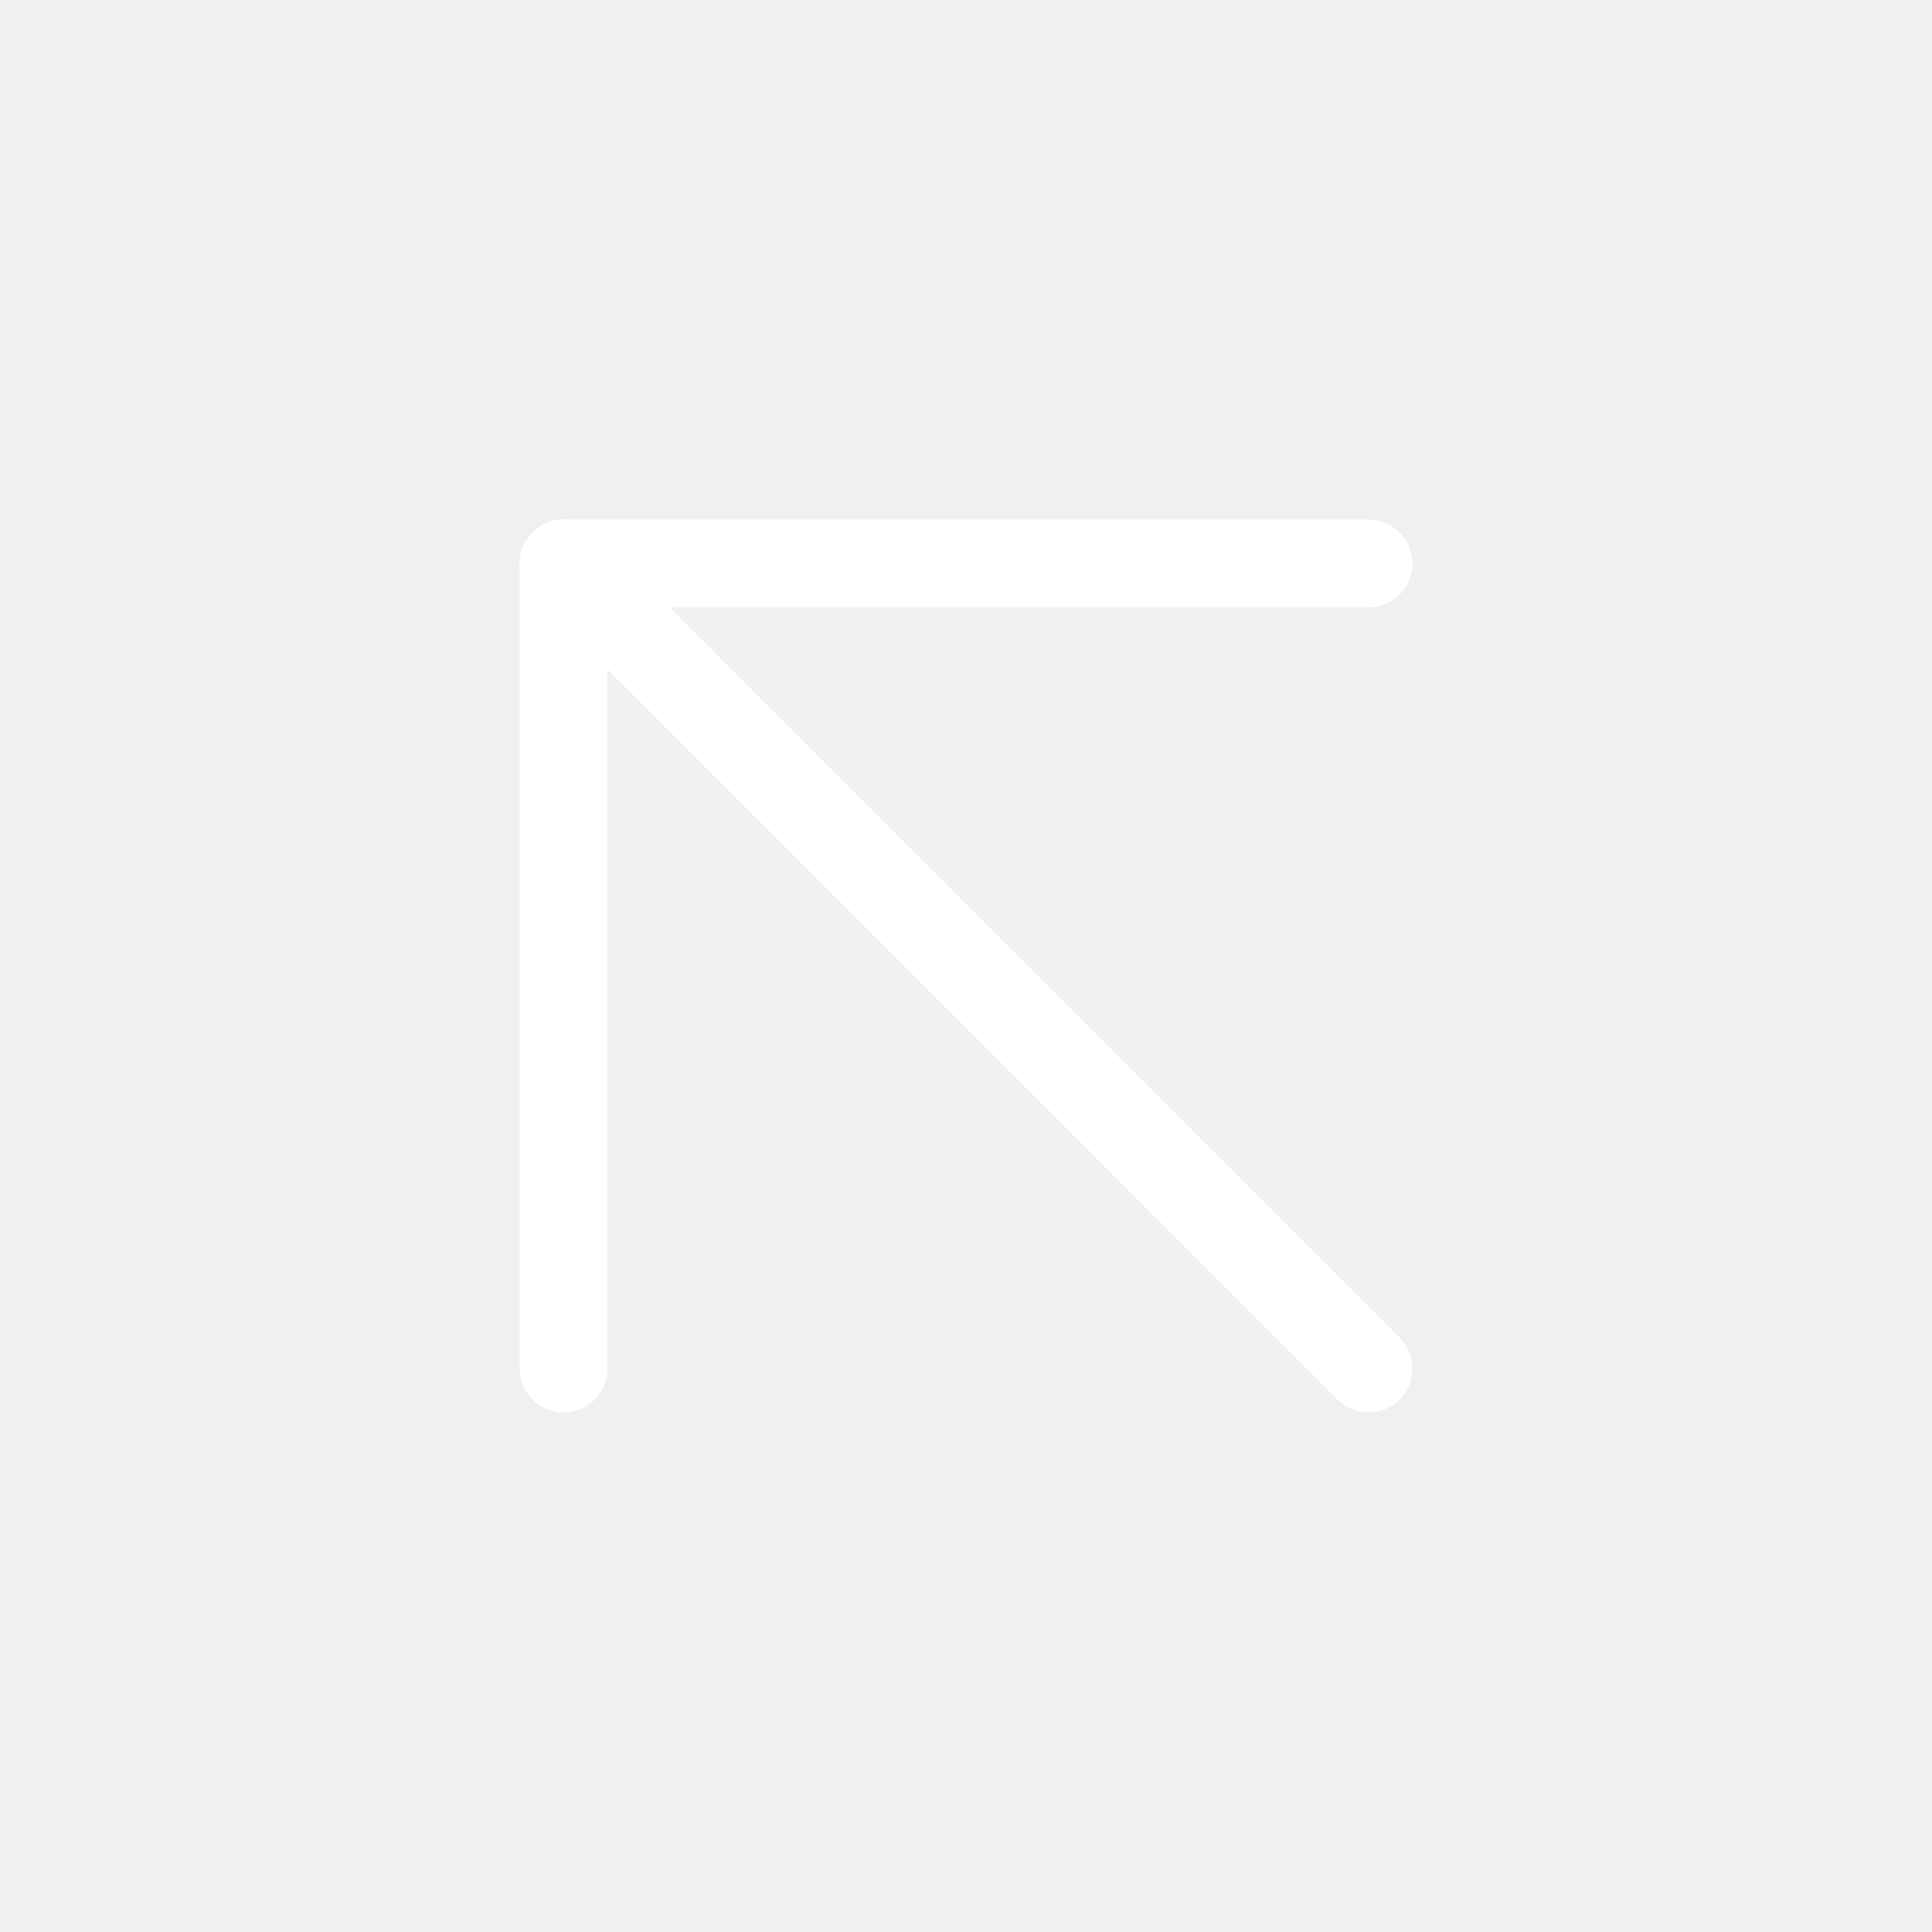
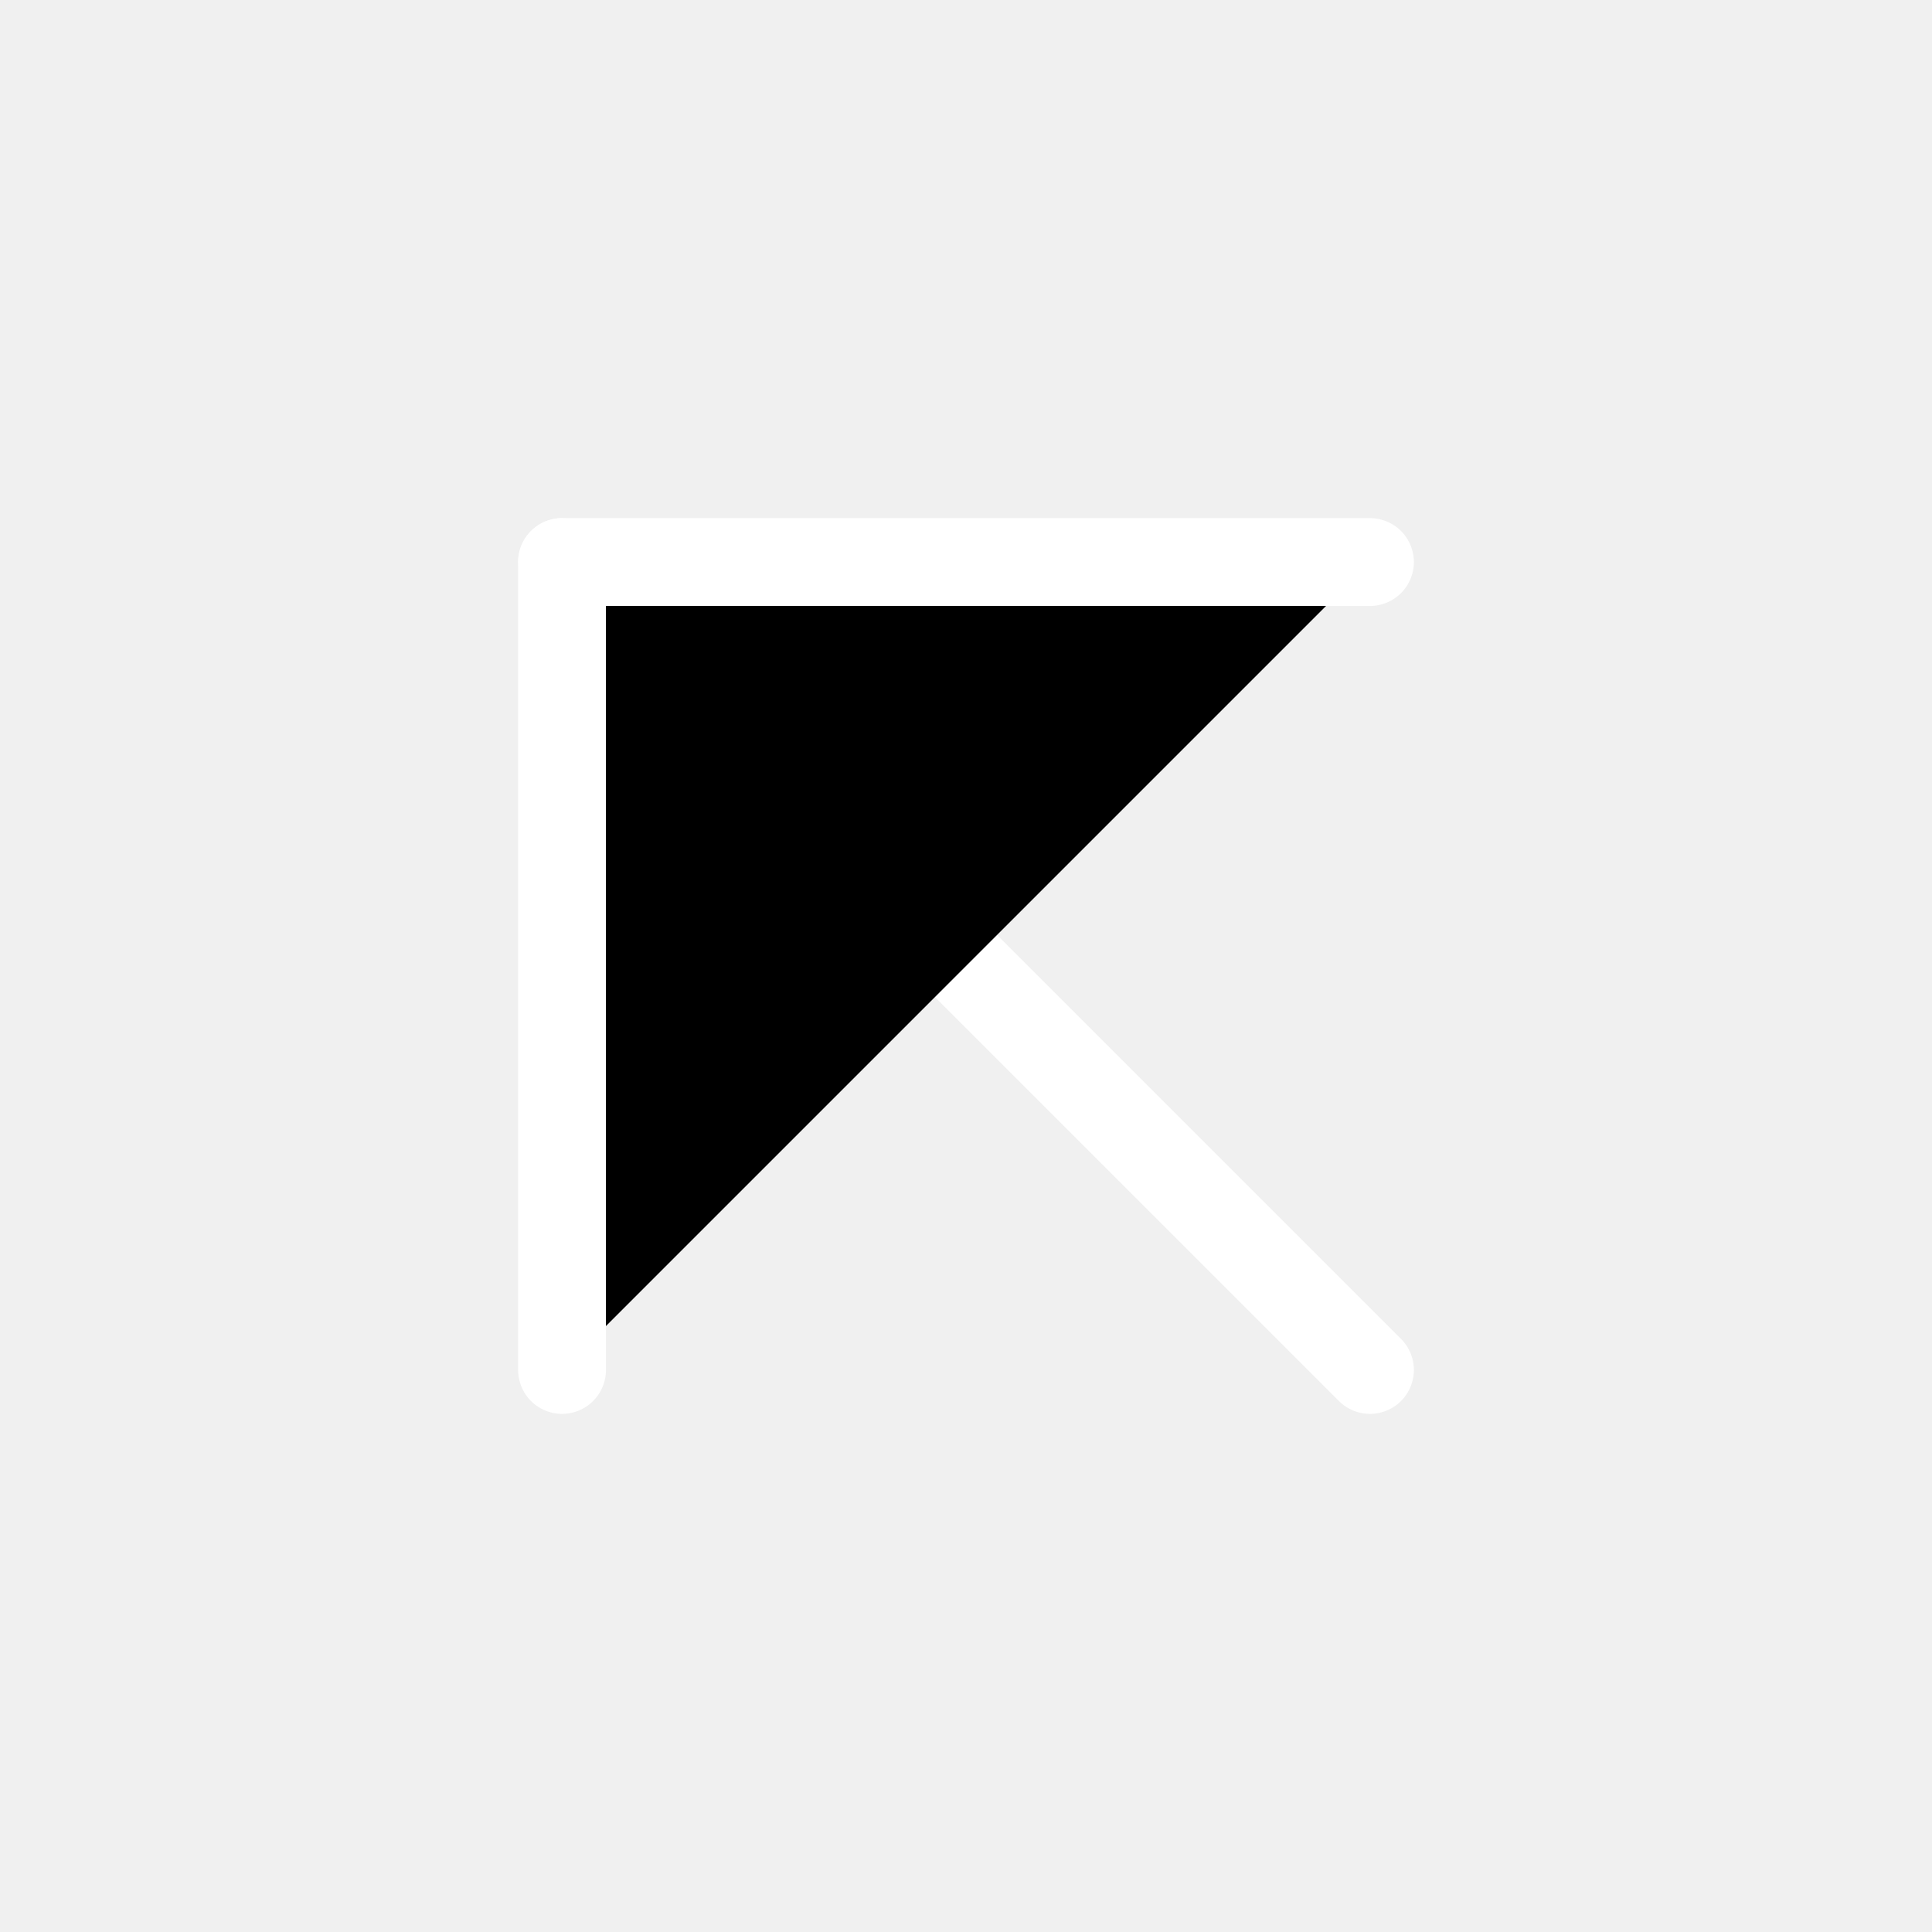
- <svg xmlns="http://www.w3.org/2000/svg" width="44" height="44" viewBox="0 0 44 44" fill="none">
-   <path d="M31.167 31.167L12.834 12.833" stroke="white" stroke-width="2" stroke-linecap="round" stroke-linejoin="round" />
-   <path d="M12.834 31.167V12.833H31.167" stroke="white" stroke-width="2" stroke-linecap="round" stroke-linejoin="round" />
+ <svg xmlns="http://www.w3.org/2000/svg" version="1.2" viewBox="0 0 44 44" width="44" height="44">
+   <style>.a{stroke:#fff;stroke-linecap:round;stroke-linejoin:round;stroke-width:2}</style>
+   <path class="a" d="m31.2 31.2l-18.4-18.4" />
+   <path class="a" d="m12.8 31.2v-18.4h18.4" />
</svg>
